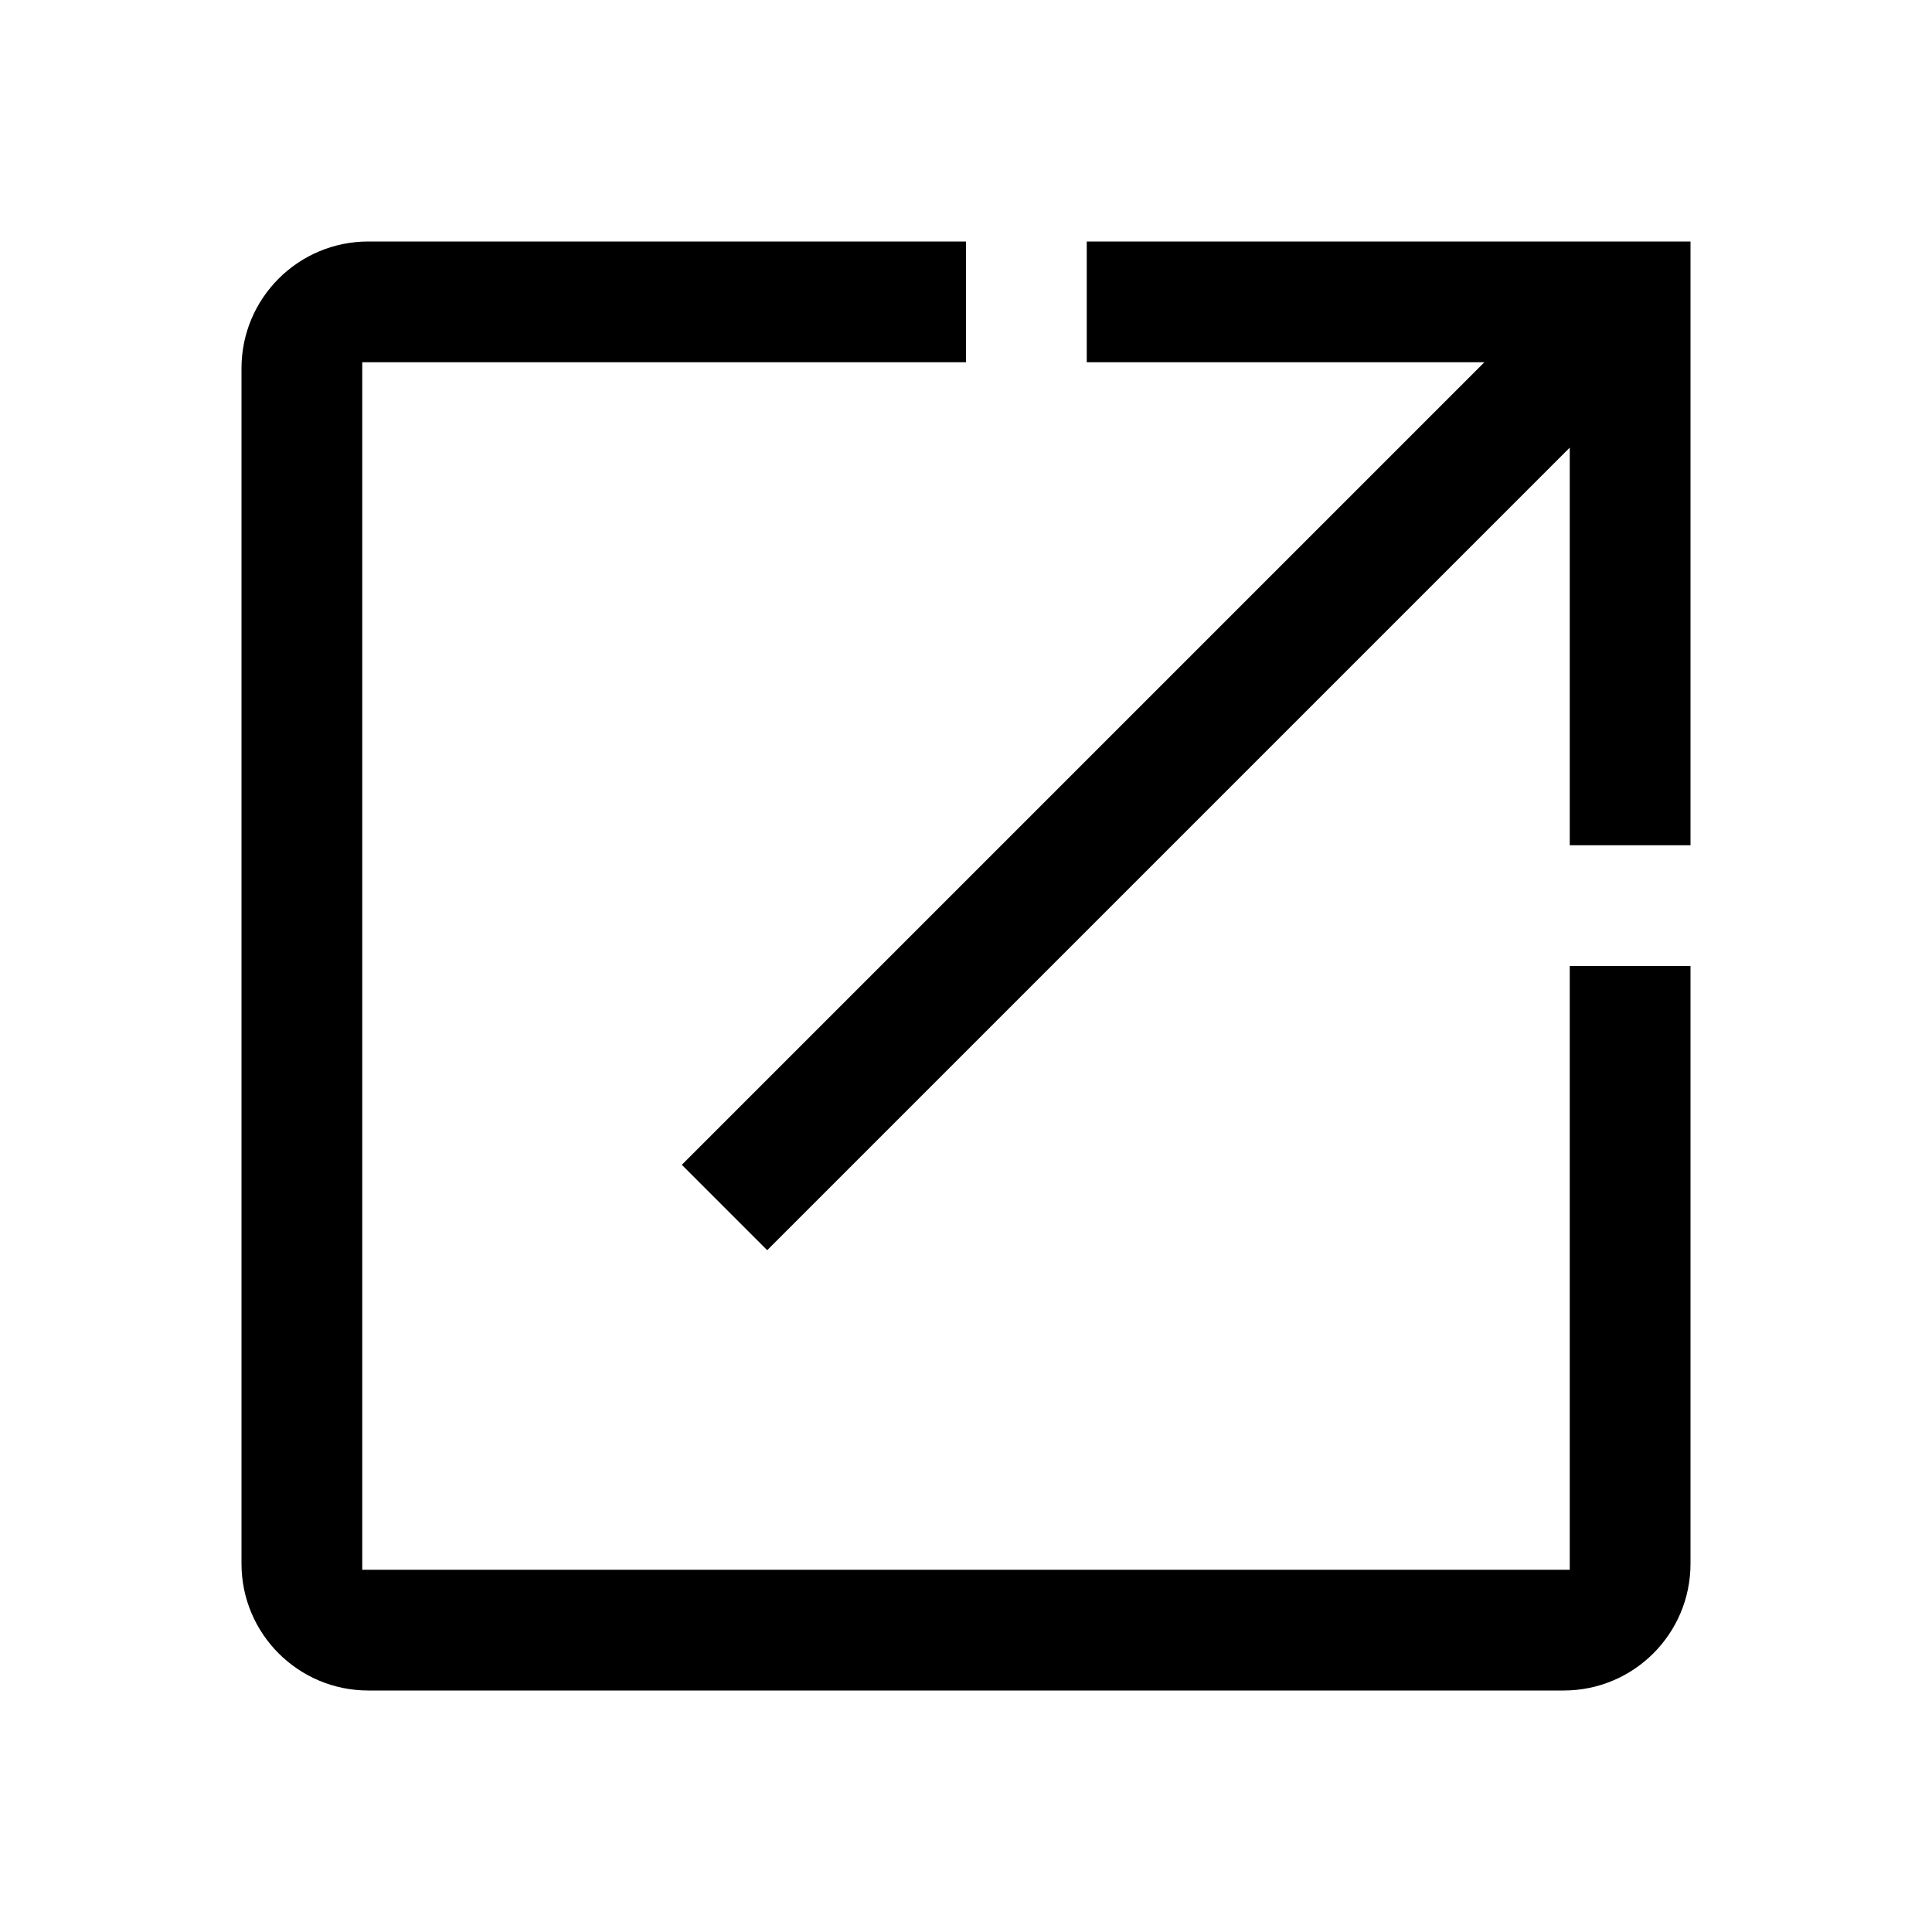
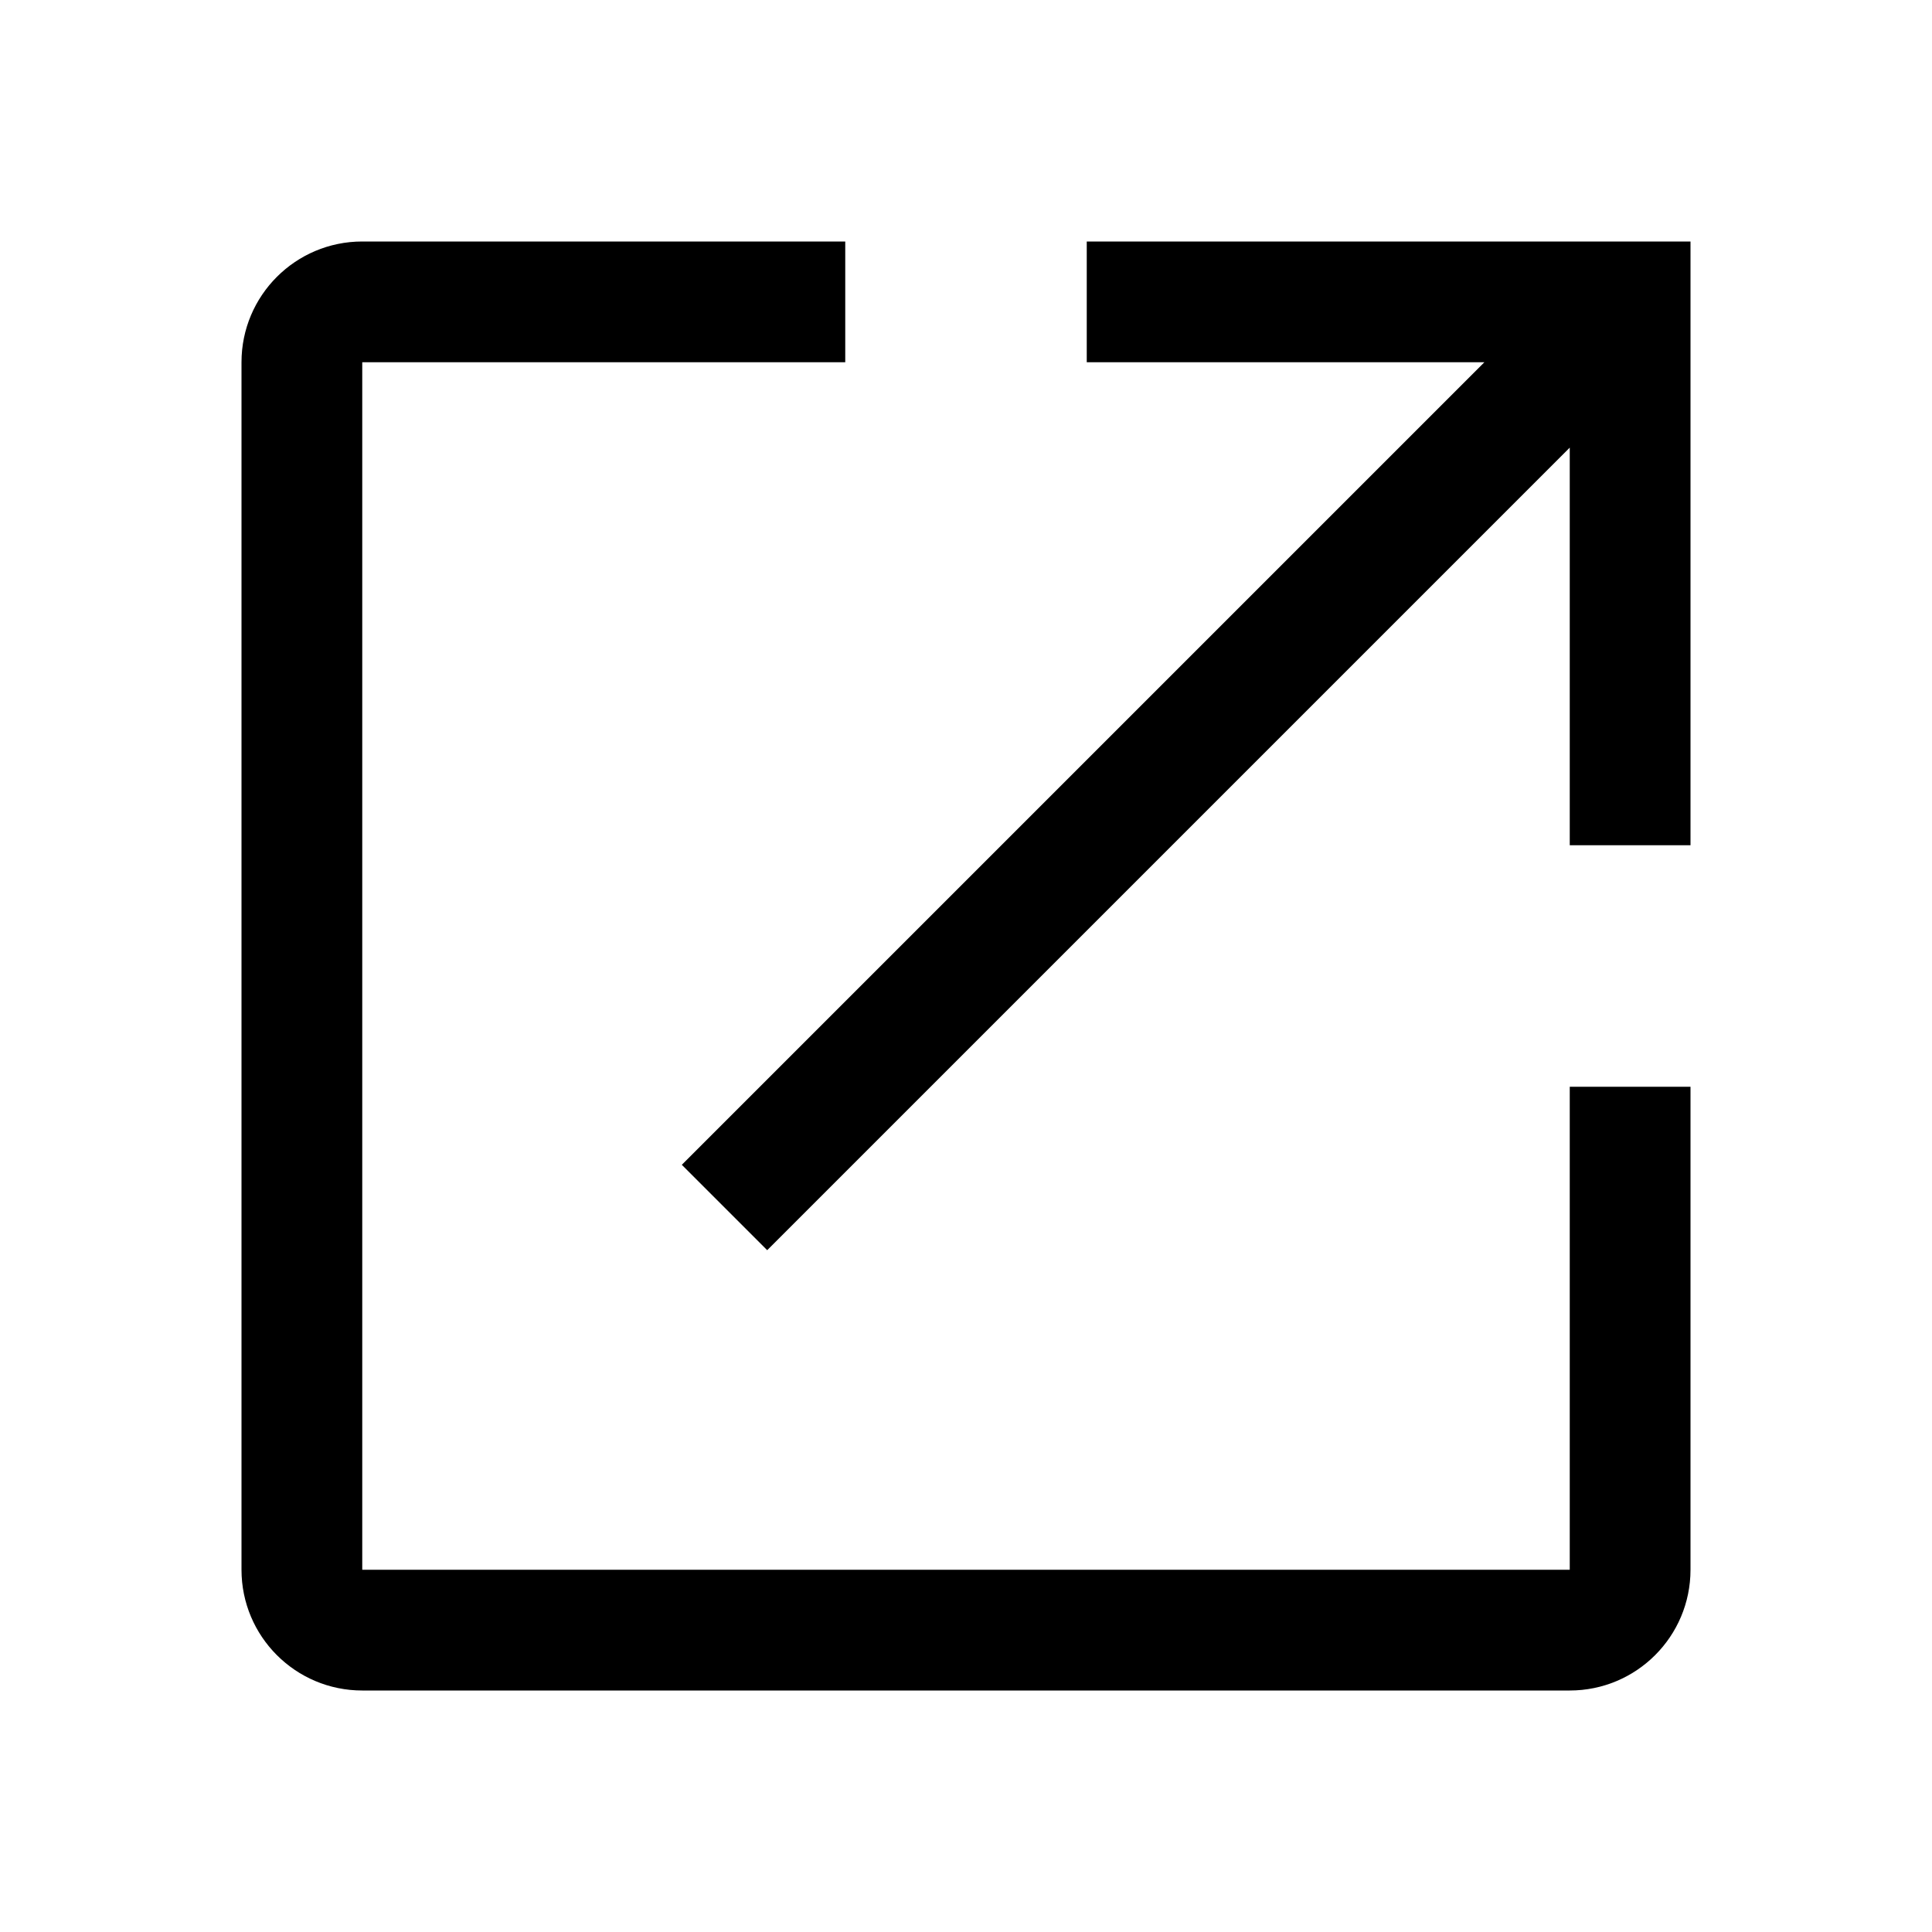
<svg xmlns="http://www.w3.org/2000/svg" viewBox="0 0 32 32">
  <g>
    <polygon points="18 4 18 6 24.586 6 11.293 19.293 12.707 20.707 26 7.414 26 14 28 14 28 4 18 4" />
-     <path d="M26,26H6V6H16V4H6.1A2.1,2.1,0,0,0,4,6.1V25.9A2.1,2.1,0,0,0,6.1,28H25.9A2.1,2.1,0,0,0,28,25.9V16H26Z" />
+     <path d="M26,26H6V6h8V4H6A2,2,0,0,0,4,6V26a2,2,0,0,0,2,2H26a2,2,0,0,0,2-2V18H26Z" />
  </g>
</svg>
